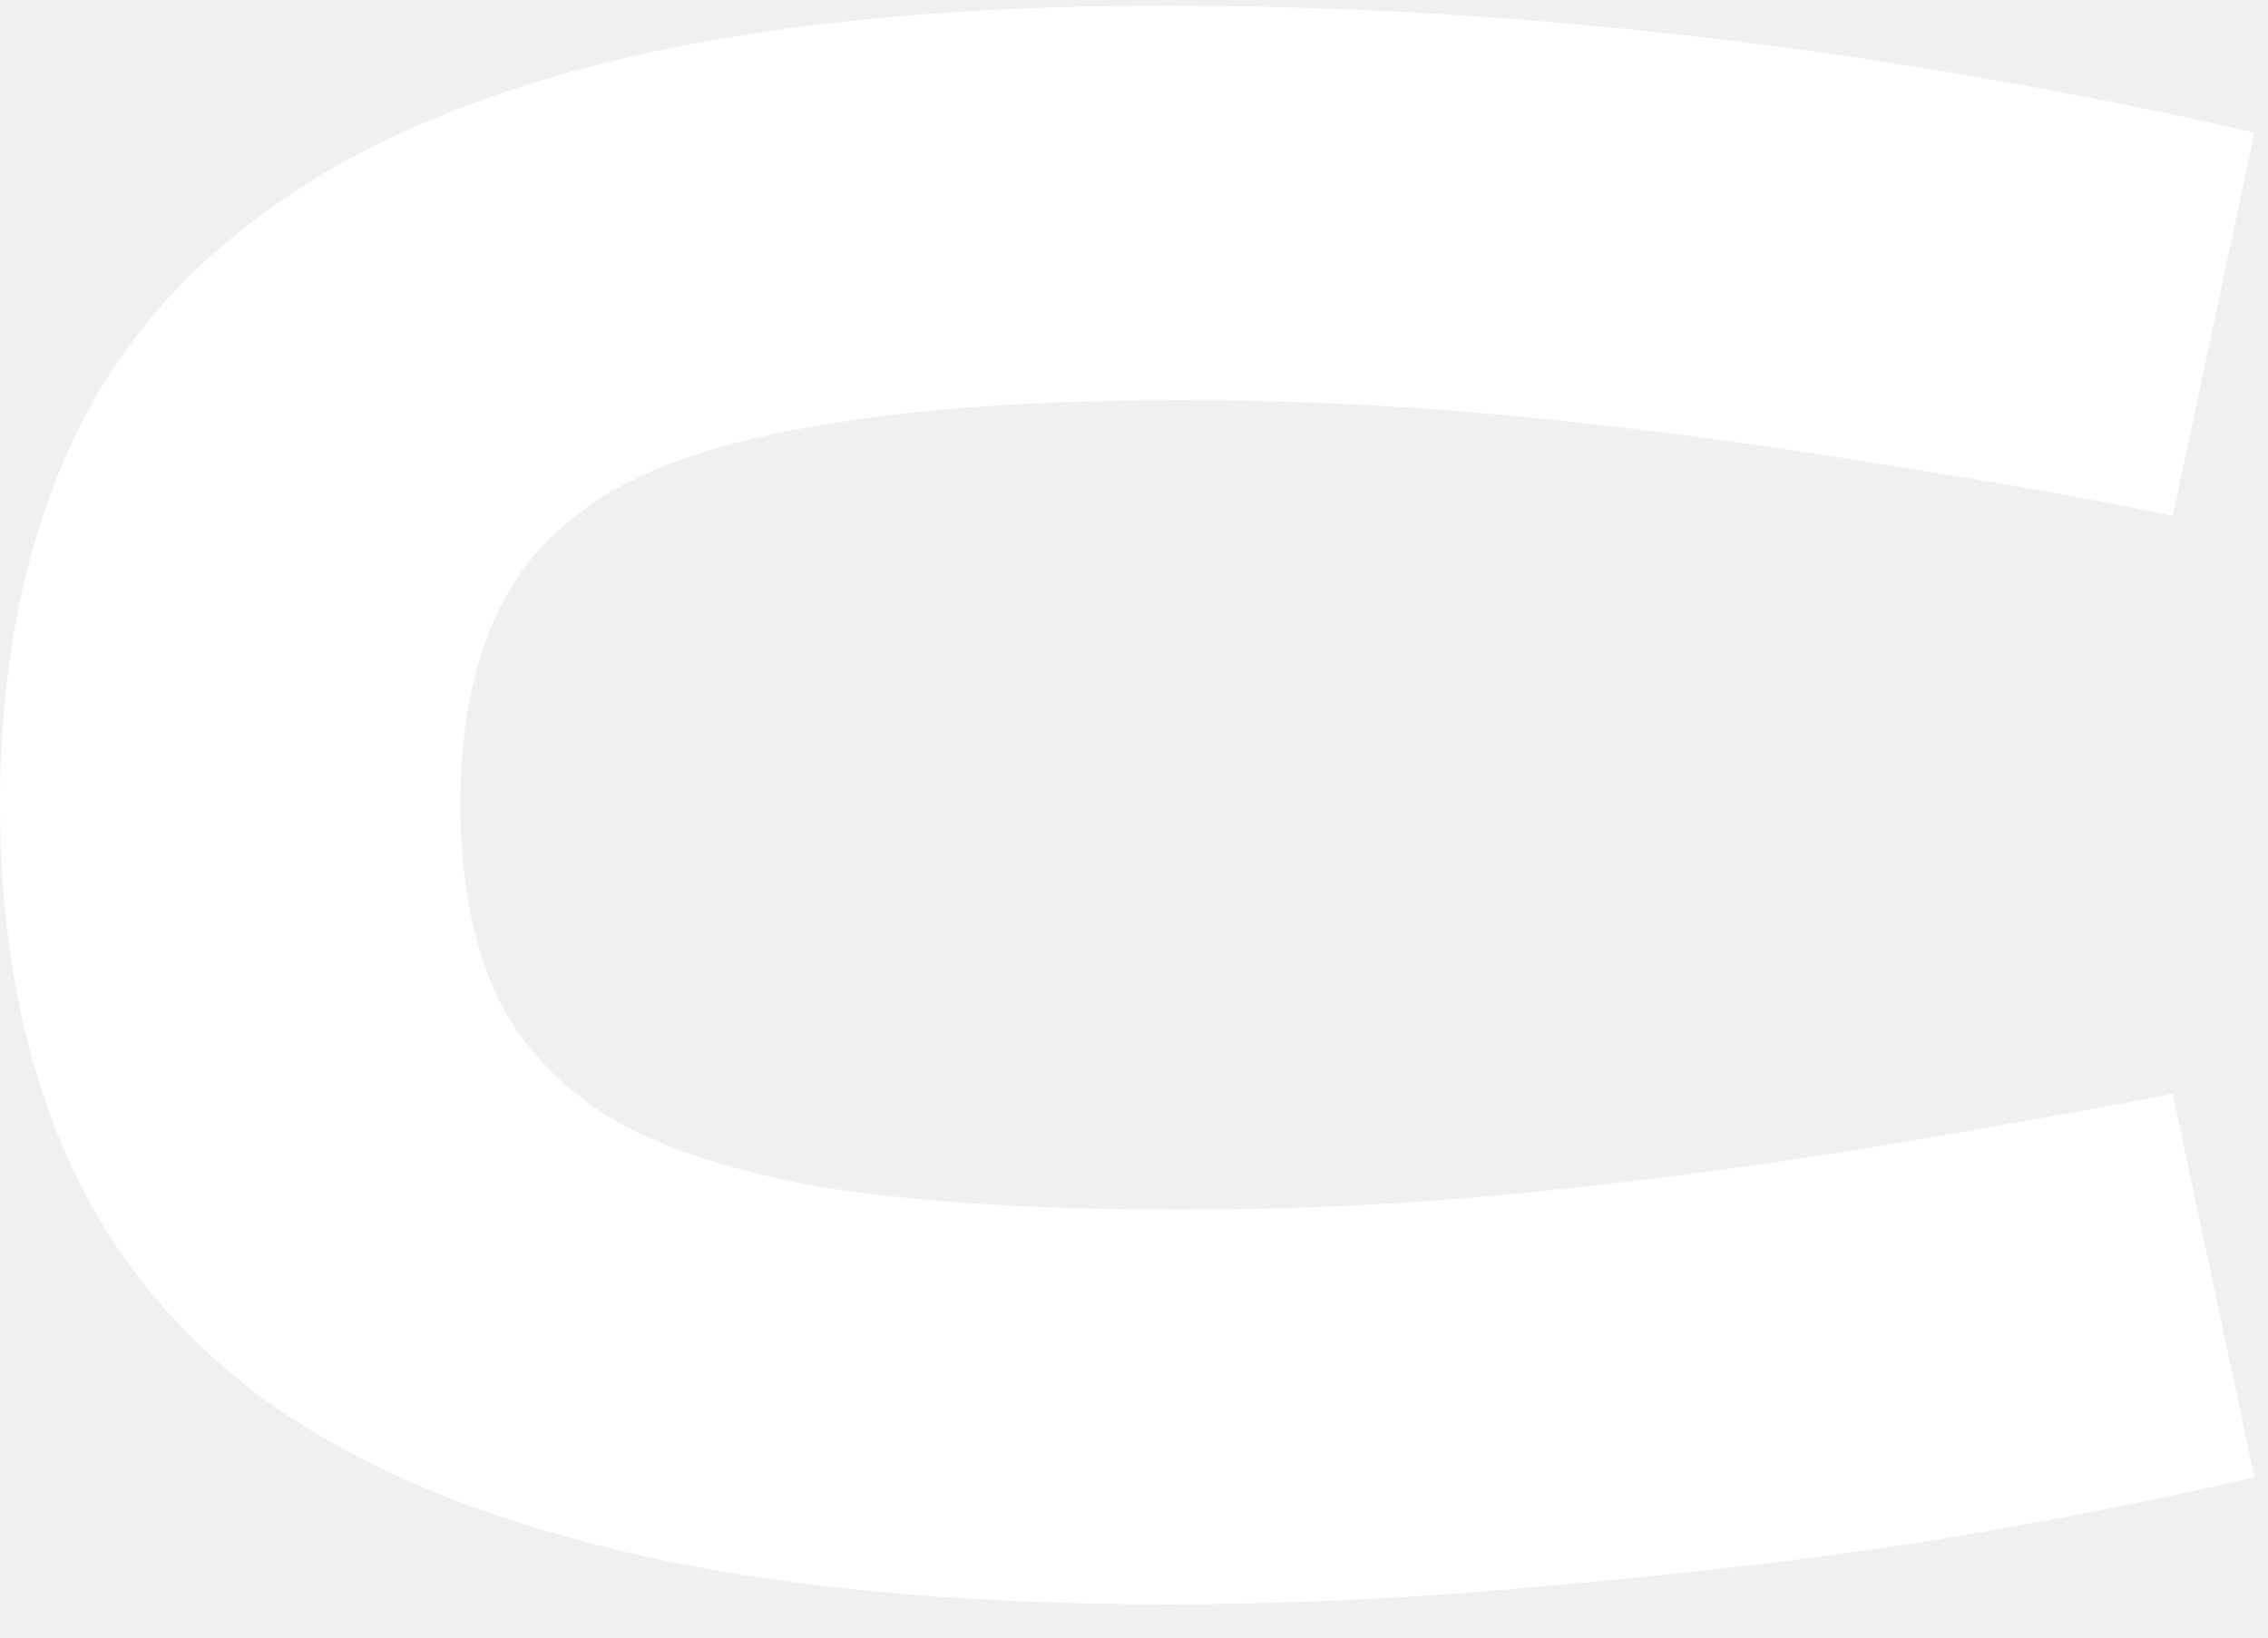
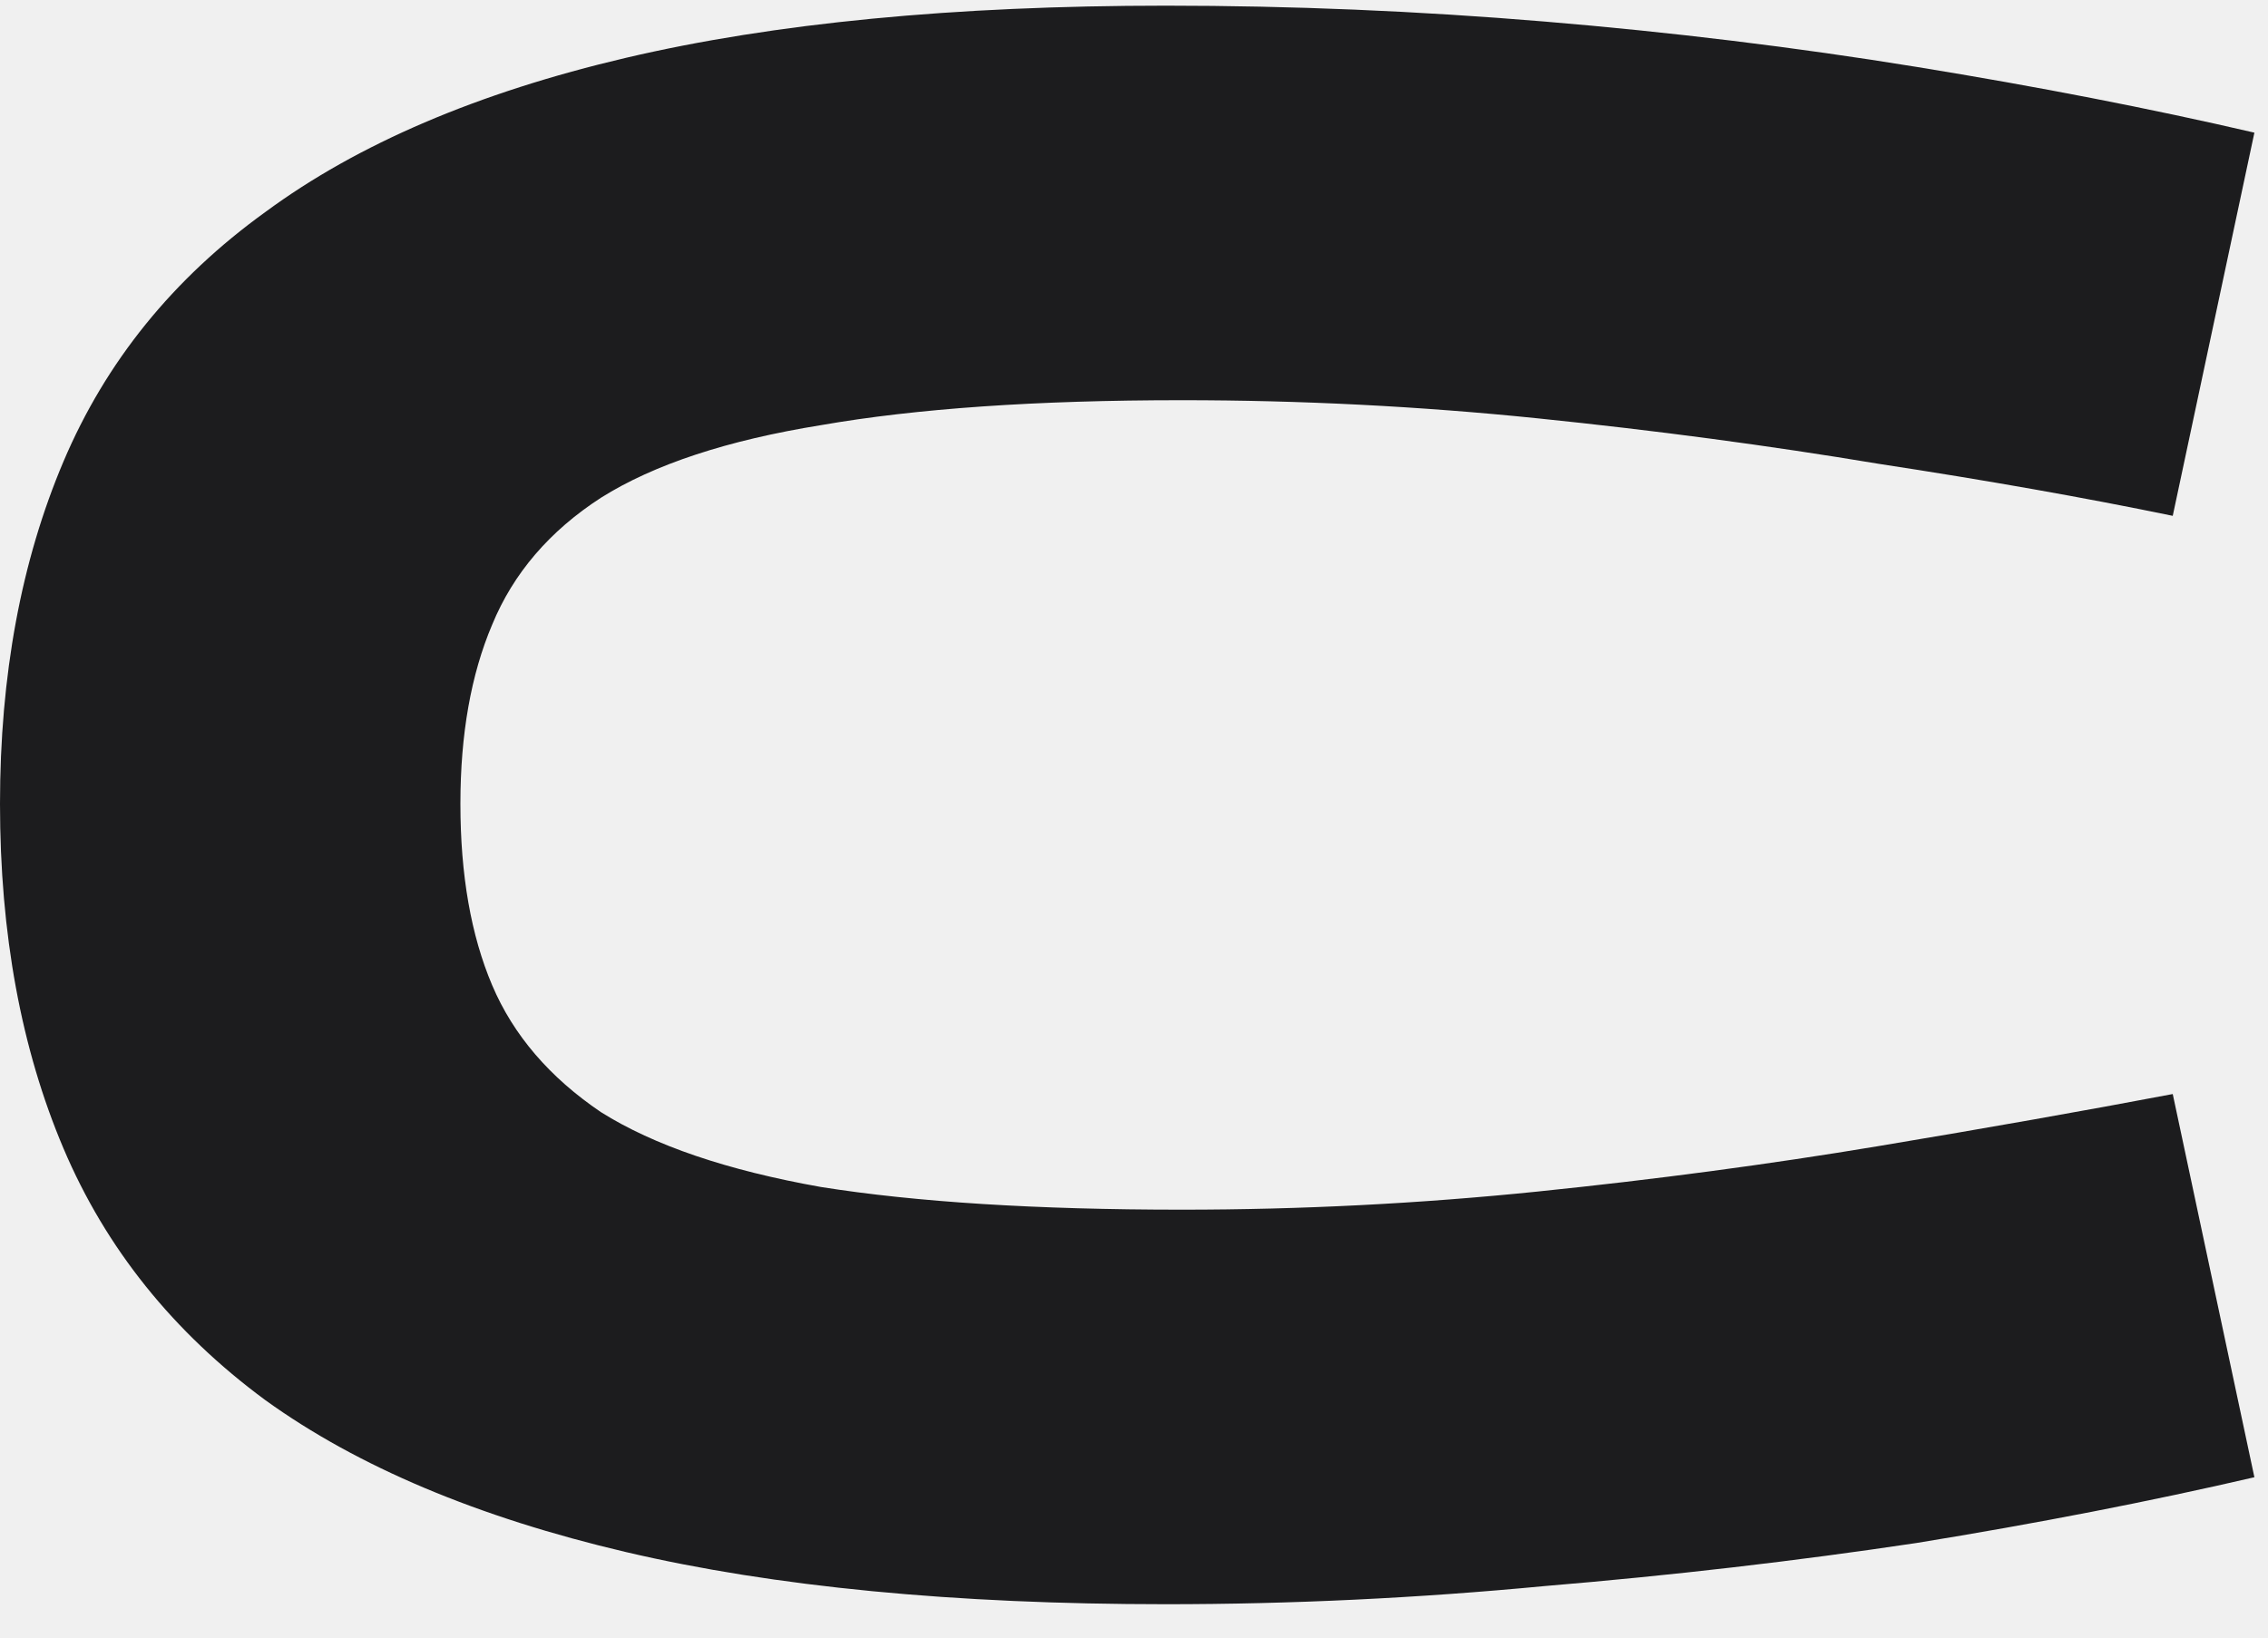
<svg xmlns="http://www.w3.org/2000/svg" width="36" height="26" viewBox="0 0 36 26" fill="none">
-   <path d="M7.308 12.762C7.308 13.89 7.476 14.85 7.812 15.642C8.148 16.434 8.724 17.106 9.54 17.658C10.38 18.186 11.544 18.582 13.032 18.846C14.544 19.086 16.452 19.206 18.756 19.206C20.652 19.206 22.536 19.11 24.408 18.918C26.28 18.726 28.08 18.486 29.808 18.198C31.536 17.91 33.096 17.634 34.488 17.37L35.784 23.454C34.128 23.838 32.34 24.186 30.42 24.498C28.5 24.786 26.532 25.014 24.516 25.182C22.5 25.374 20.496 25.47 18.504 25.47C15.144 25.47 12.288 25.194 9.936 24.642C7.584 24.09 5.676 23.286 4.212 22.23C2.748 21.15 1.68 19.818 1.008 18.234C0.336 16.65 0 14.826 0 12.762C0 10.722 0.336 8.91 1.008 7.326C1.68 5.742 2.748 4.422 4.212 3.366C5.676 2.286 7.584 1.47 9.936 0.918C12.288 0.366 15.144 0.09 18.504 0.09C20.496 0.09 22.5 0.174 24.516 0.342C26.532 0.51 28.5 0.75 30.42 1.062C32.34 1.374 34.128 1.722 35.784 2.106L34.488 8.19C33.096 7.902 31.536 7.626 29.808 7.362C28.08 7.074 26.28 6.834 24.408 6.642C22.536 6.45 20.652 6.354 18.756 6.354C16.452 6.354 14.544 6.486 13.032 6.75C11.544 6.99 10.38 7.374 9.54 7.902C8.724 8.43 8.148 9.102 7.812 9.918C7.476 10.71 7.308 11.658 7.308 12.762Z" fill="white" />
+   <path d="M7.308 12.762C7.308 13.89 7.476 14.85 7.812 15.642C8.148 16.434 8.724 17.106 9.54 17.658C10.38 18.186 11.544 18.582 13.032 18.846C14.544 19.086 16.452 19.206 18.756 19.206C20.652 19.206 22.536 19.11 24.408 18.918C26.28 18.726 28.08 18.486 29.808 18.198C31.536 17.91 33.096 17.634 34.488 17.37L35.784 23.454C34.128 23.838 32.34 24.186 30.42 24.498C28.5 24.786 26.532 25.014 24.516 25.182C22.5 25.374 20.496 25.47 18.504 25.47C15.144 25.47 12.288 25.194 9.936 24.642C7.584 24.09 5.676 23.286 4.212 22.23C2.748 21.15 1.68 19.818 1.008 18.234C0.336 16.65 0 14.826 0 12.762C0 10.722 0.336 8.91 1.008 7.326C1.68 5.742 2.748 4.422 4.212 3.366C5.676 2.286 7.584 1.47 9.936 0.918C12.288 0.366 15.144 0.09 18.504 0.09C20.496 0.09 22.5 0.174 24.516 0.342C26.532 0.51 28.5 0.75 30.42 1.062C32.34 1.374 34.128 1.722 35.784 2.106L34.488 8.19C33.096 7.902 31.536 7.626 29.808 7.362C28.08 7.074 26.28 6.834 24.408 6.642C22.536 6.45 20.652 6.354 18.756 6.354C16.452 6.354 14.544 6.486 13.032 6.75C11.544 6.99 10.38 7.374 9.54 7.902C8.724 8.43 8.148 9.102 7.812 9.918C7.476 10.71 7.308 11.658 7.308 12.762Z" fill="#1C1C1E" />
</svg>
